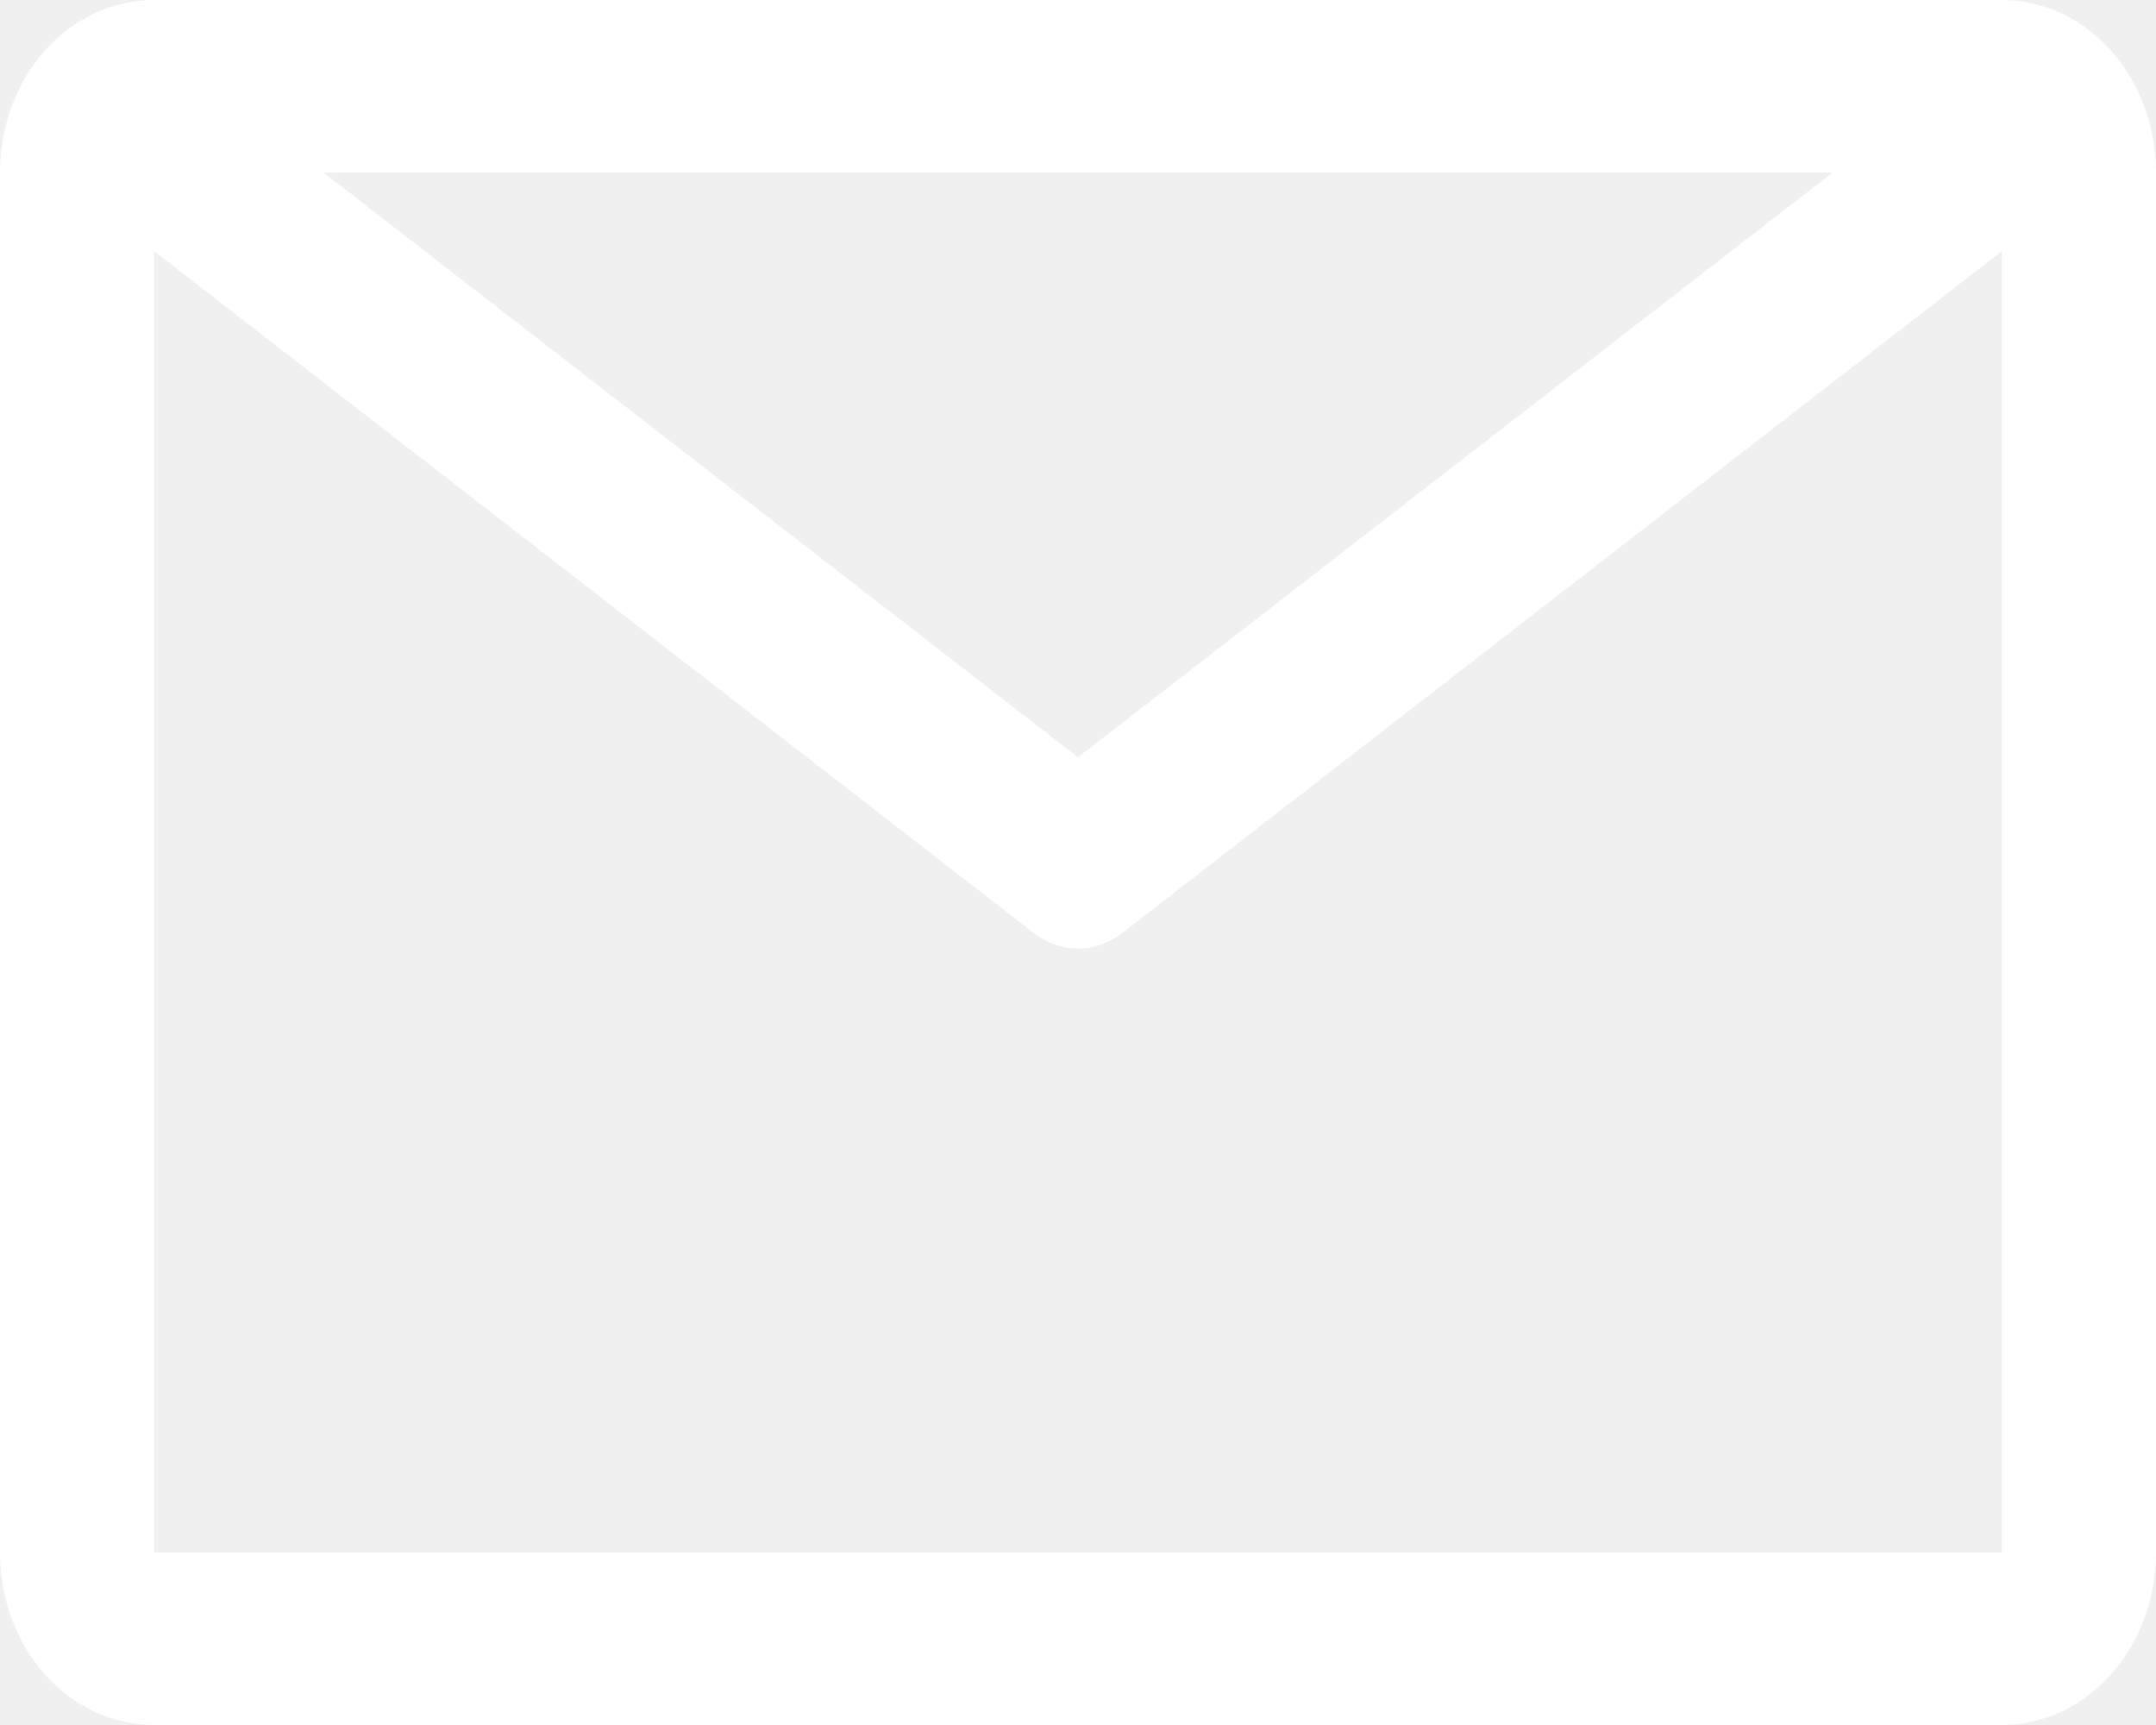
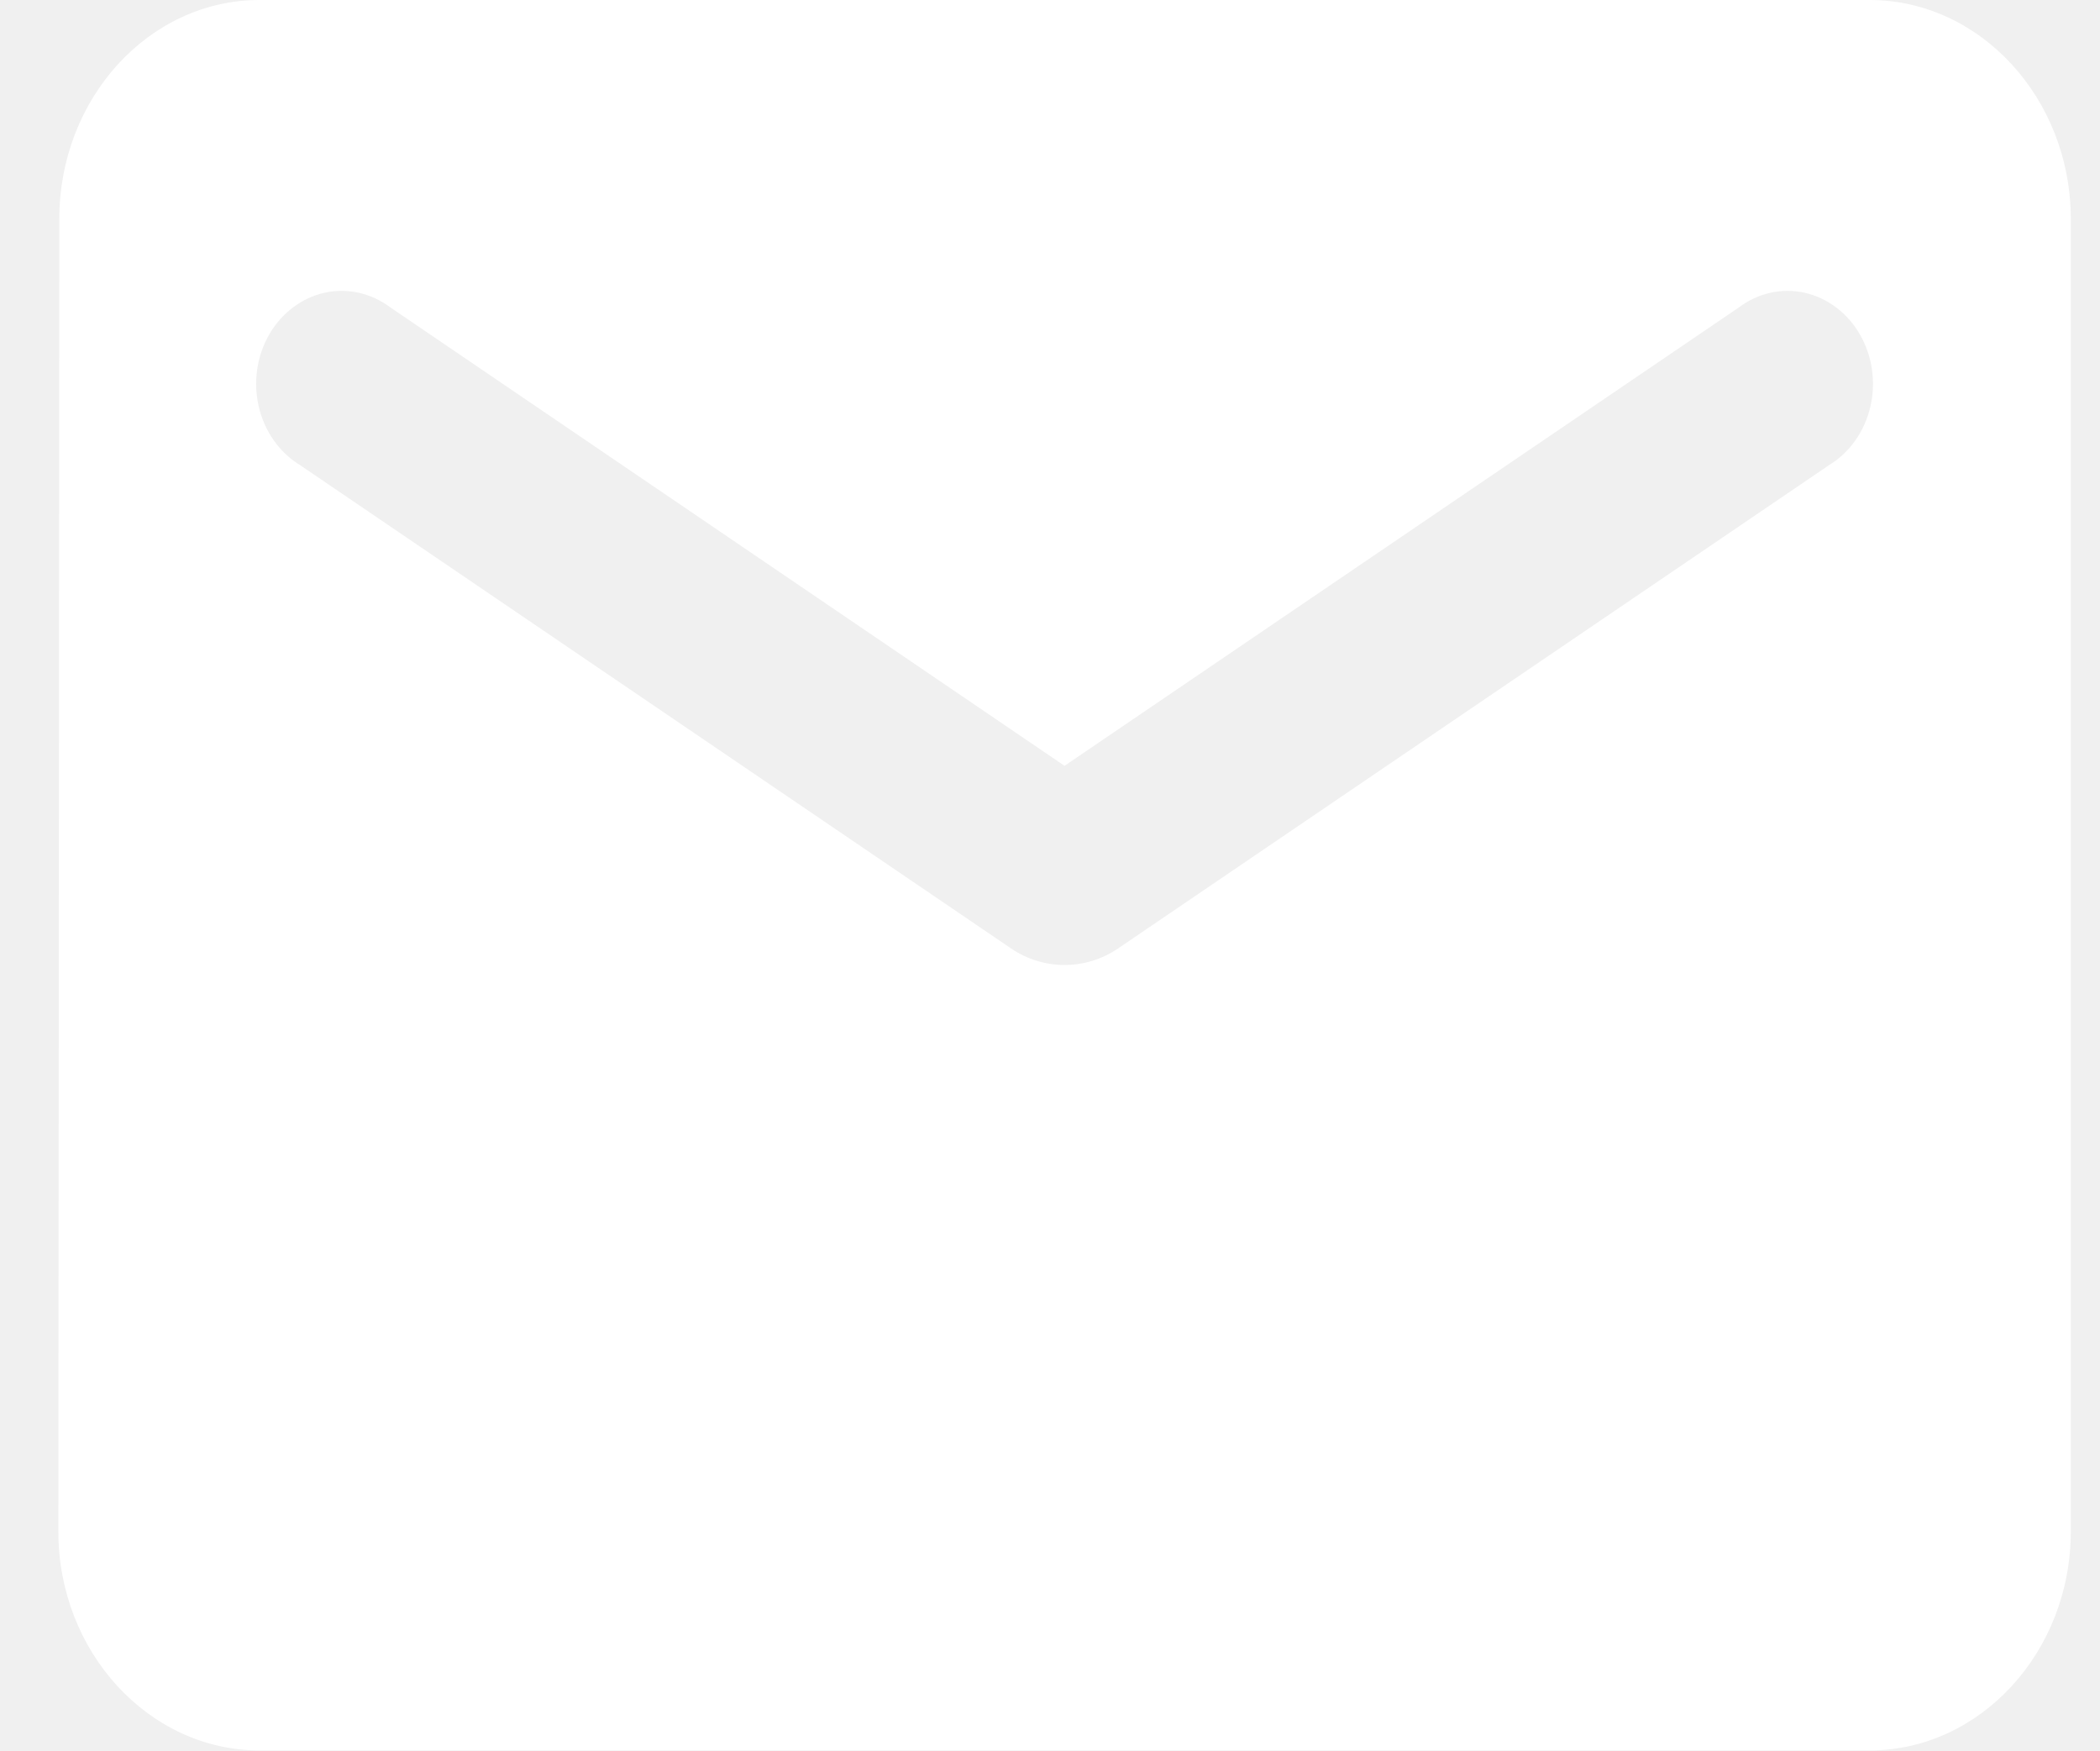
- <svg xmlns="http://www.w3.org/2000/svg" width="10" height="8" viewBox="0 0 10 8" fill="none">
-   <path d="M9.286 0H0.714C0.525 0 0.343 0.084 0.209 0.234C0.075 0.384 0 0.588 0 0.8V7.2C0 7.412 0.075 7.616 0.209 7.766C0.343 7.916 0.525 8 0.714 8H9.286C9.475 8 9.657 7.916 9.791 7.766C9.925 7.616 10 7.412 10 7.2V0.8C10 0.588 9.925 0.384 9.791 0.234C9.657 0.084 9.475 0 9.286 0ZM8.5 0.8L5 3.512L1.5 0.8H8.5ZM0.714 7.2V1.164L4.796 4.328C4.856 4.374 4.927 4.399 5 4.399C5.073 4.399 5.144 4.374 5.204 4.328L9.286 1.164V7.2H0.714Z" fill="#fff" />
+ <svg xmlns="http://www.w3.org/2000/svg" width="24" height="20" viewBox="0 0 24 20" fill="none">
+   <path d="M21.366 0H2.966C1.702 0 0.678 1.125 0.678 2.5L0.667 17.5C0.667 18.875 1.702 20 2.966 20H21.366C22.631 20 23.666 18.875 23.666 17.5V2.5C23.666 1.125 22.631 0 21.366 0ZM20.907 5.312L12.776 10.838C12.408 11.088 11.925 11.088 11.557 10.838L3.426 5.312C3.311 5.242 3.21 5.147 3.13 5.033C3.049 4.919 2.991 4.788 2.958 4.649C2.925 4.51 2.919 4.365 2.939 4.223C2.959 4.081 3.006 3.945 3.076 3.823C3.146 3.701 3.238 3.596 3.347 3.514C3.455 3.432 3.578 3.374 3.708 3.345C3.837 3.316 3.971 3.316 4.1 3.345C4.23 3.374 4.353 3.431 4.462 3.513L12.166 8.75L19.872 3.513C19.98 3.431 20.103 3.374 20.233 3.345C20.362 3.316 20.496 3.316 20.625 3.345C20.755 3.374 20.878 3.432 20.986 3.514C21.095 3.596 21.187 3.701 21.257 3.823C21.327 3.945 21.374 4.081 21.394 4.223C21.414 4.365 21.408 4.51 21.375 4.649C21.342 4.788 21.284 4.919 21.203 5.033C21.123 5.147 21.022 5.242 20.907 5.312Z" fill="white" />
</svg>
